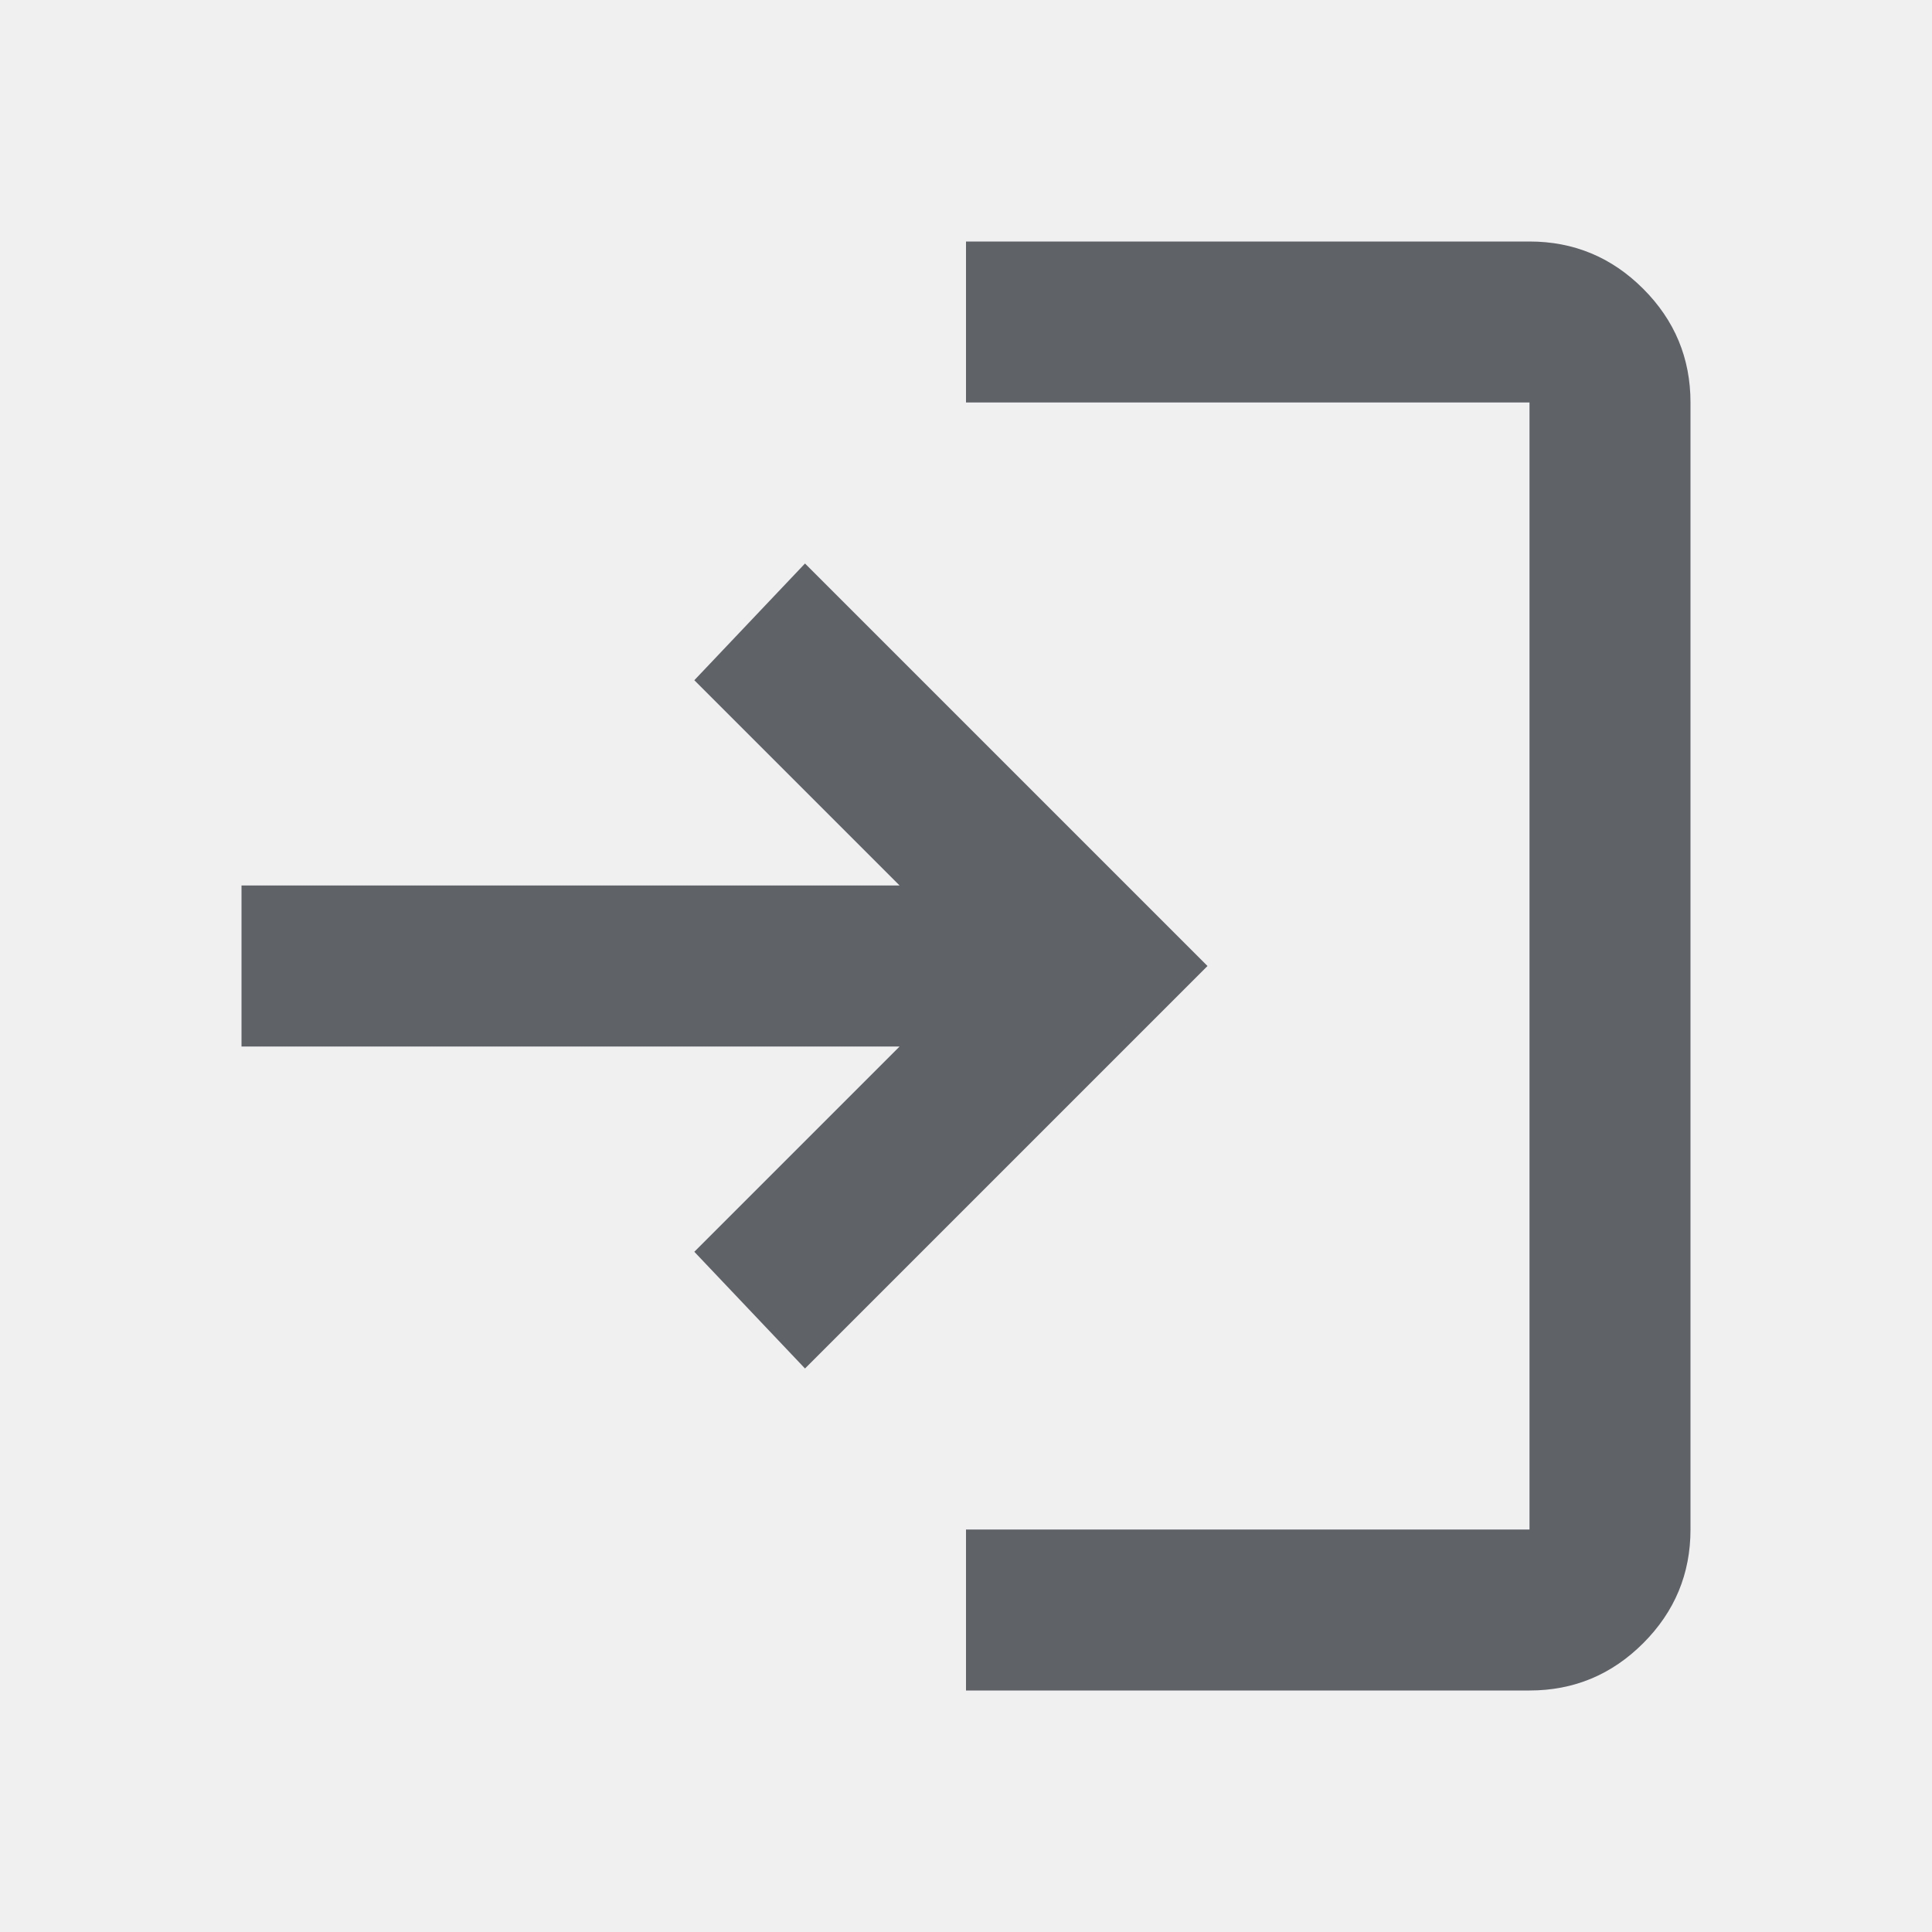
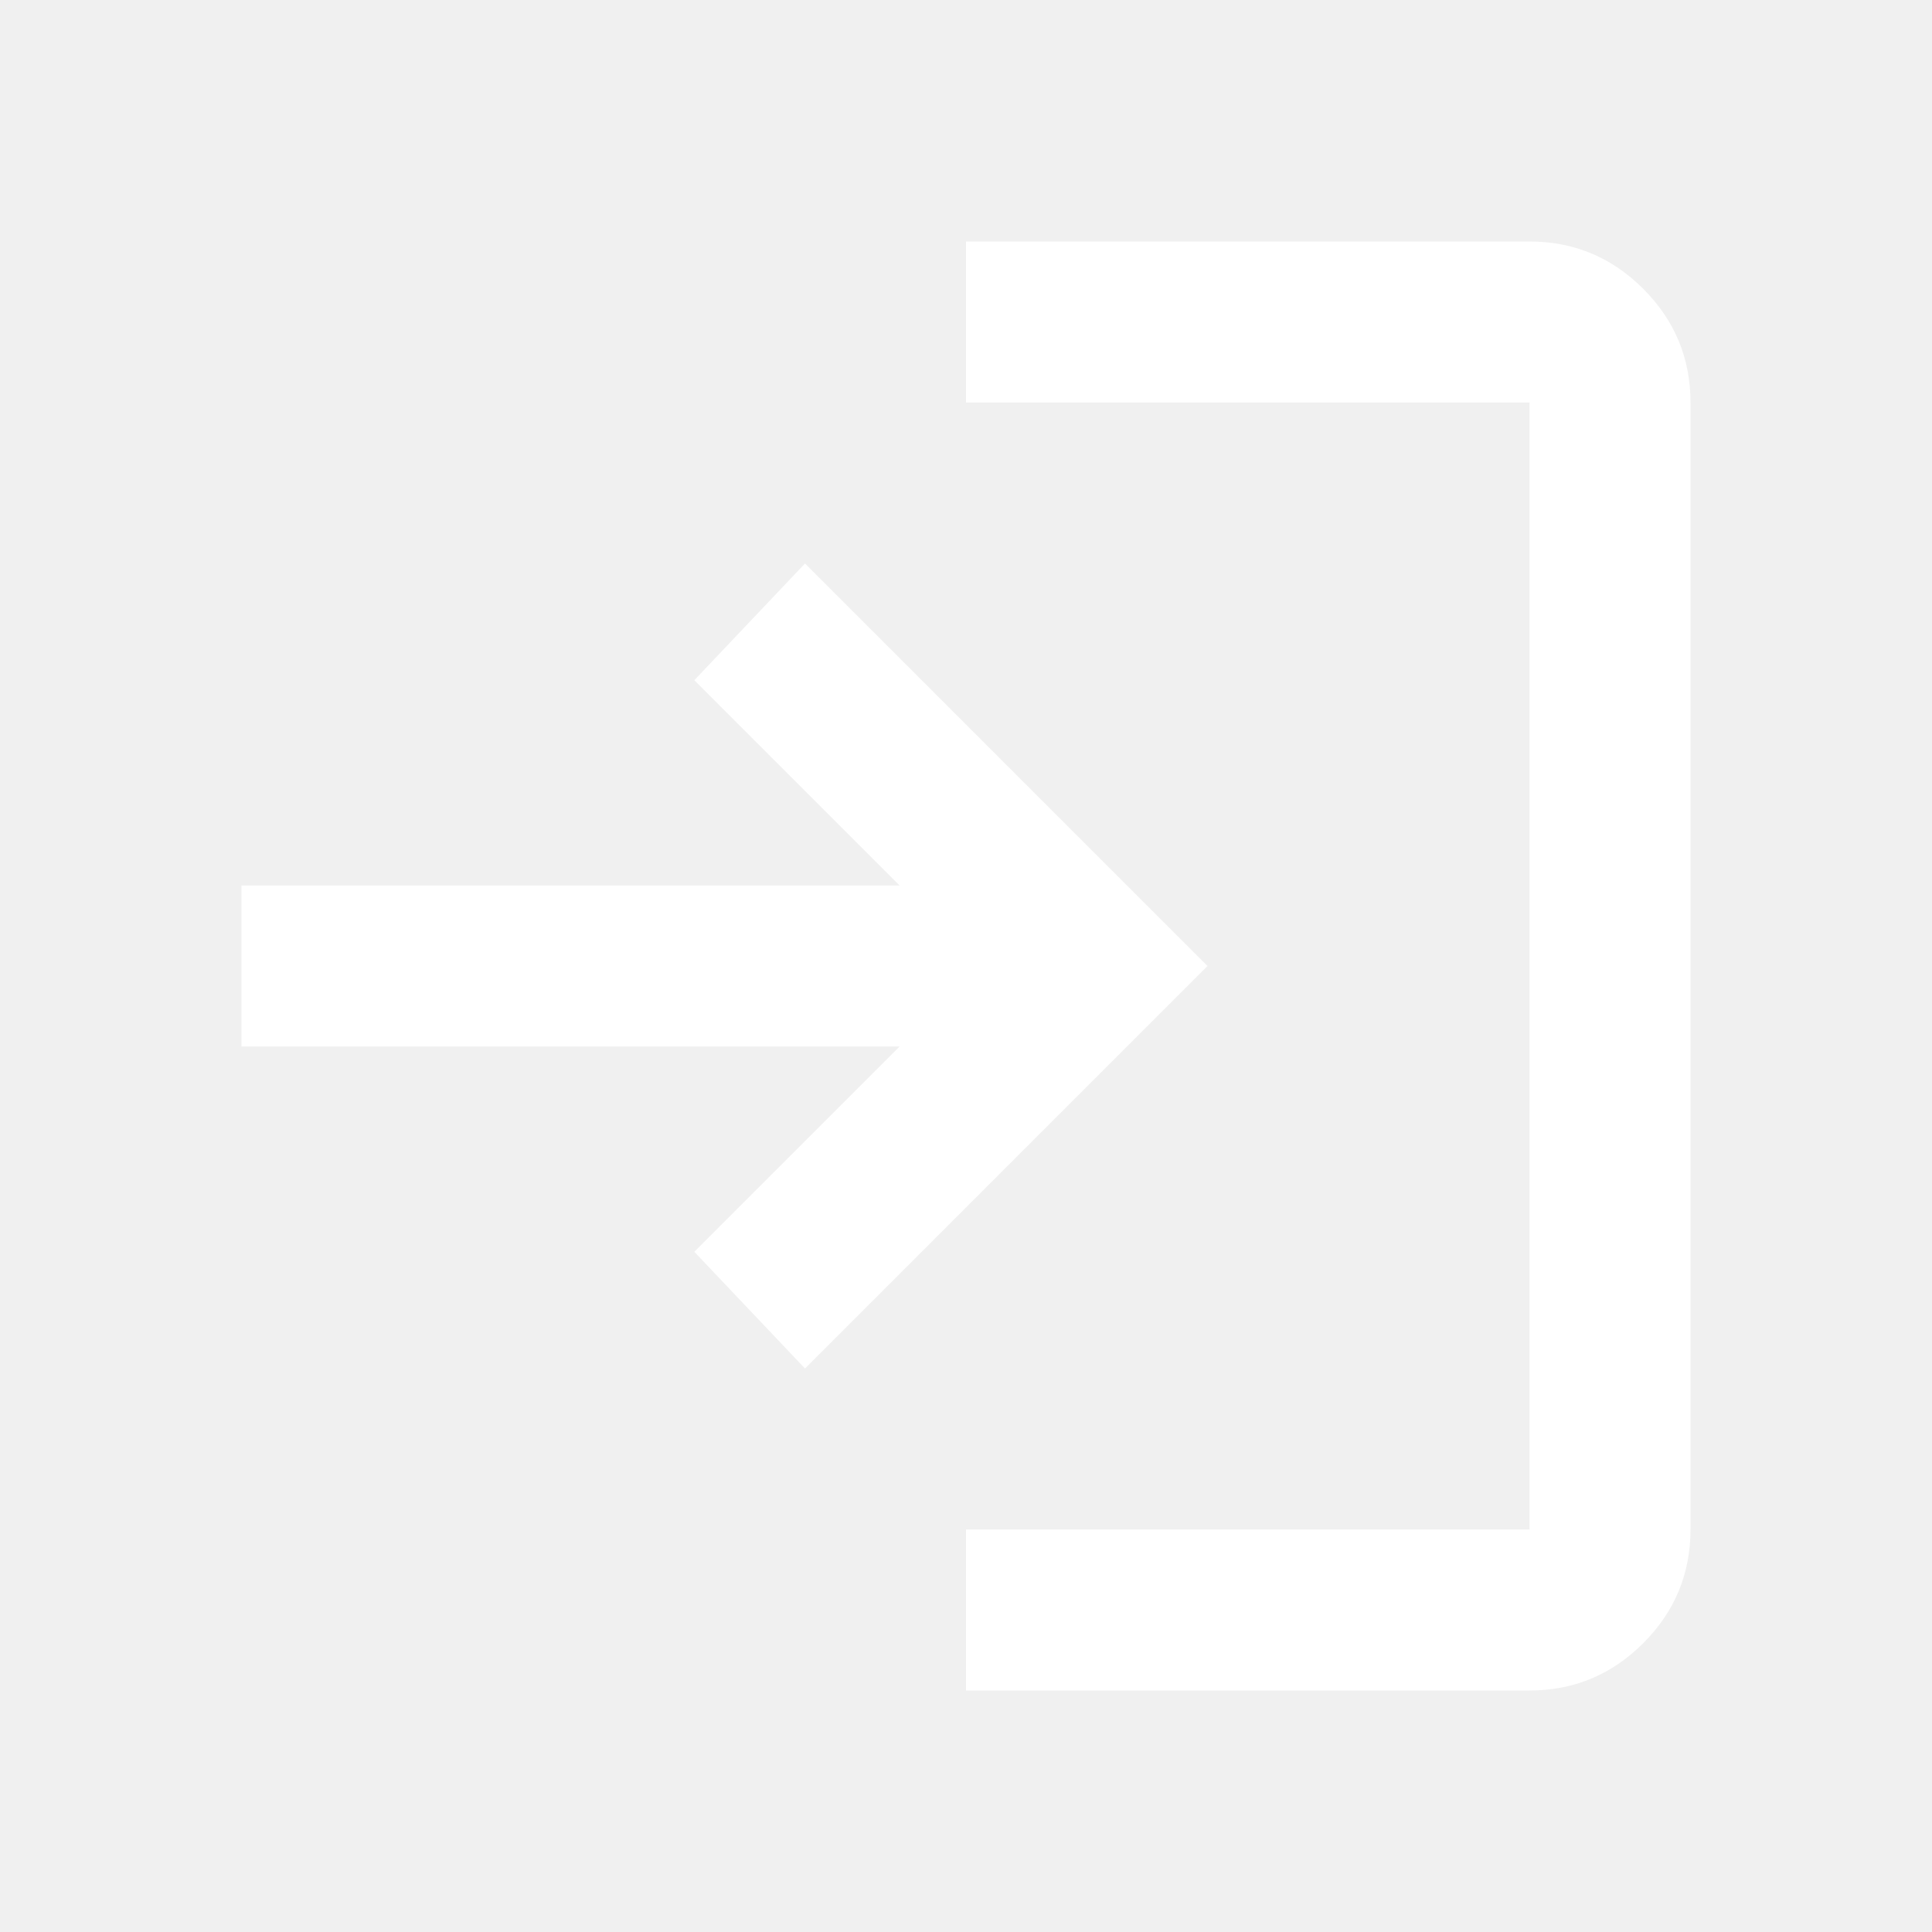
- <svg xmlns="http://www.w3.org/2000/svg" height="24px" viewBox="0 -960 960 960" width="24px" fill="#5f6368">
+ <svg xmlns="http://www.w3.org/2000/svg" height="24px" viewBox="0 -960 960 960" width="24px" fill="white">
  <path d="M480-120v-80h280v-560H480v-80h280q33 0 56.5 23.5T840-760v560q0 33-23.5 56.5T760-120H480Zm-80-160-55-58 102-102H120v-80h327L345-622l55-58 200 200-200 200Z" />
</svg>
